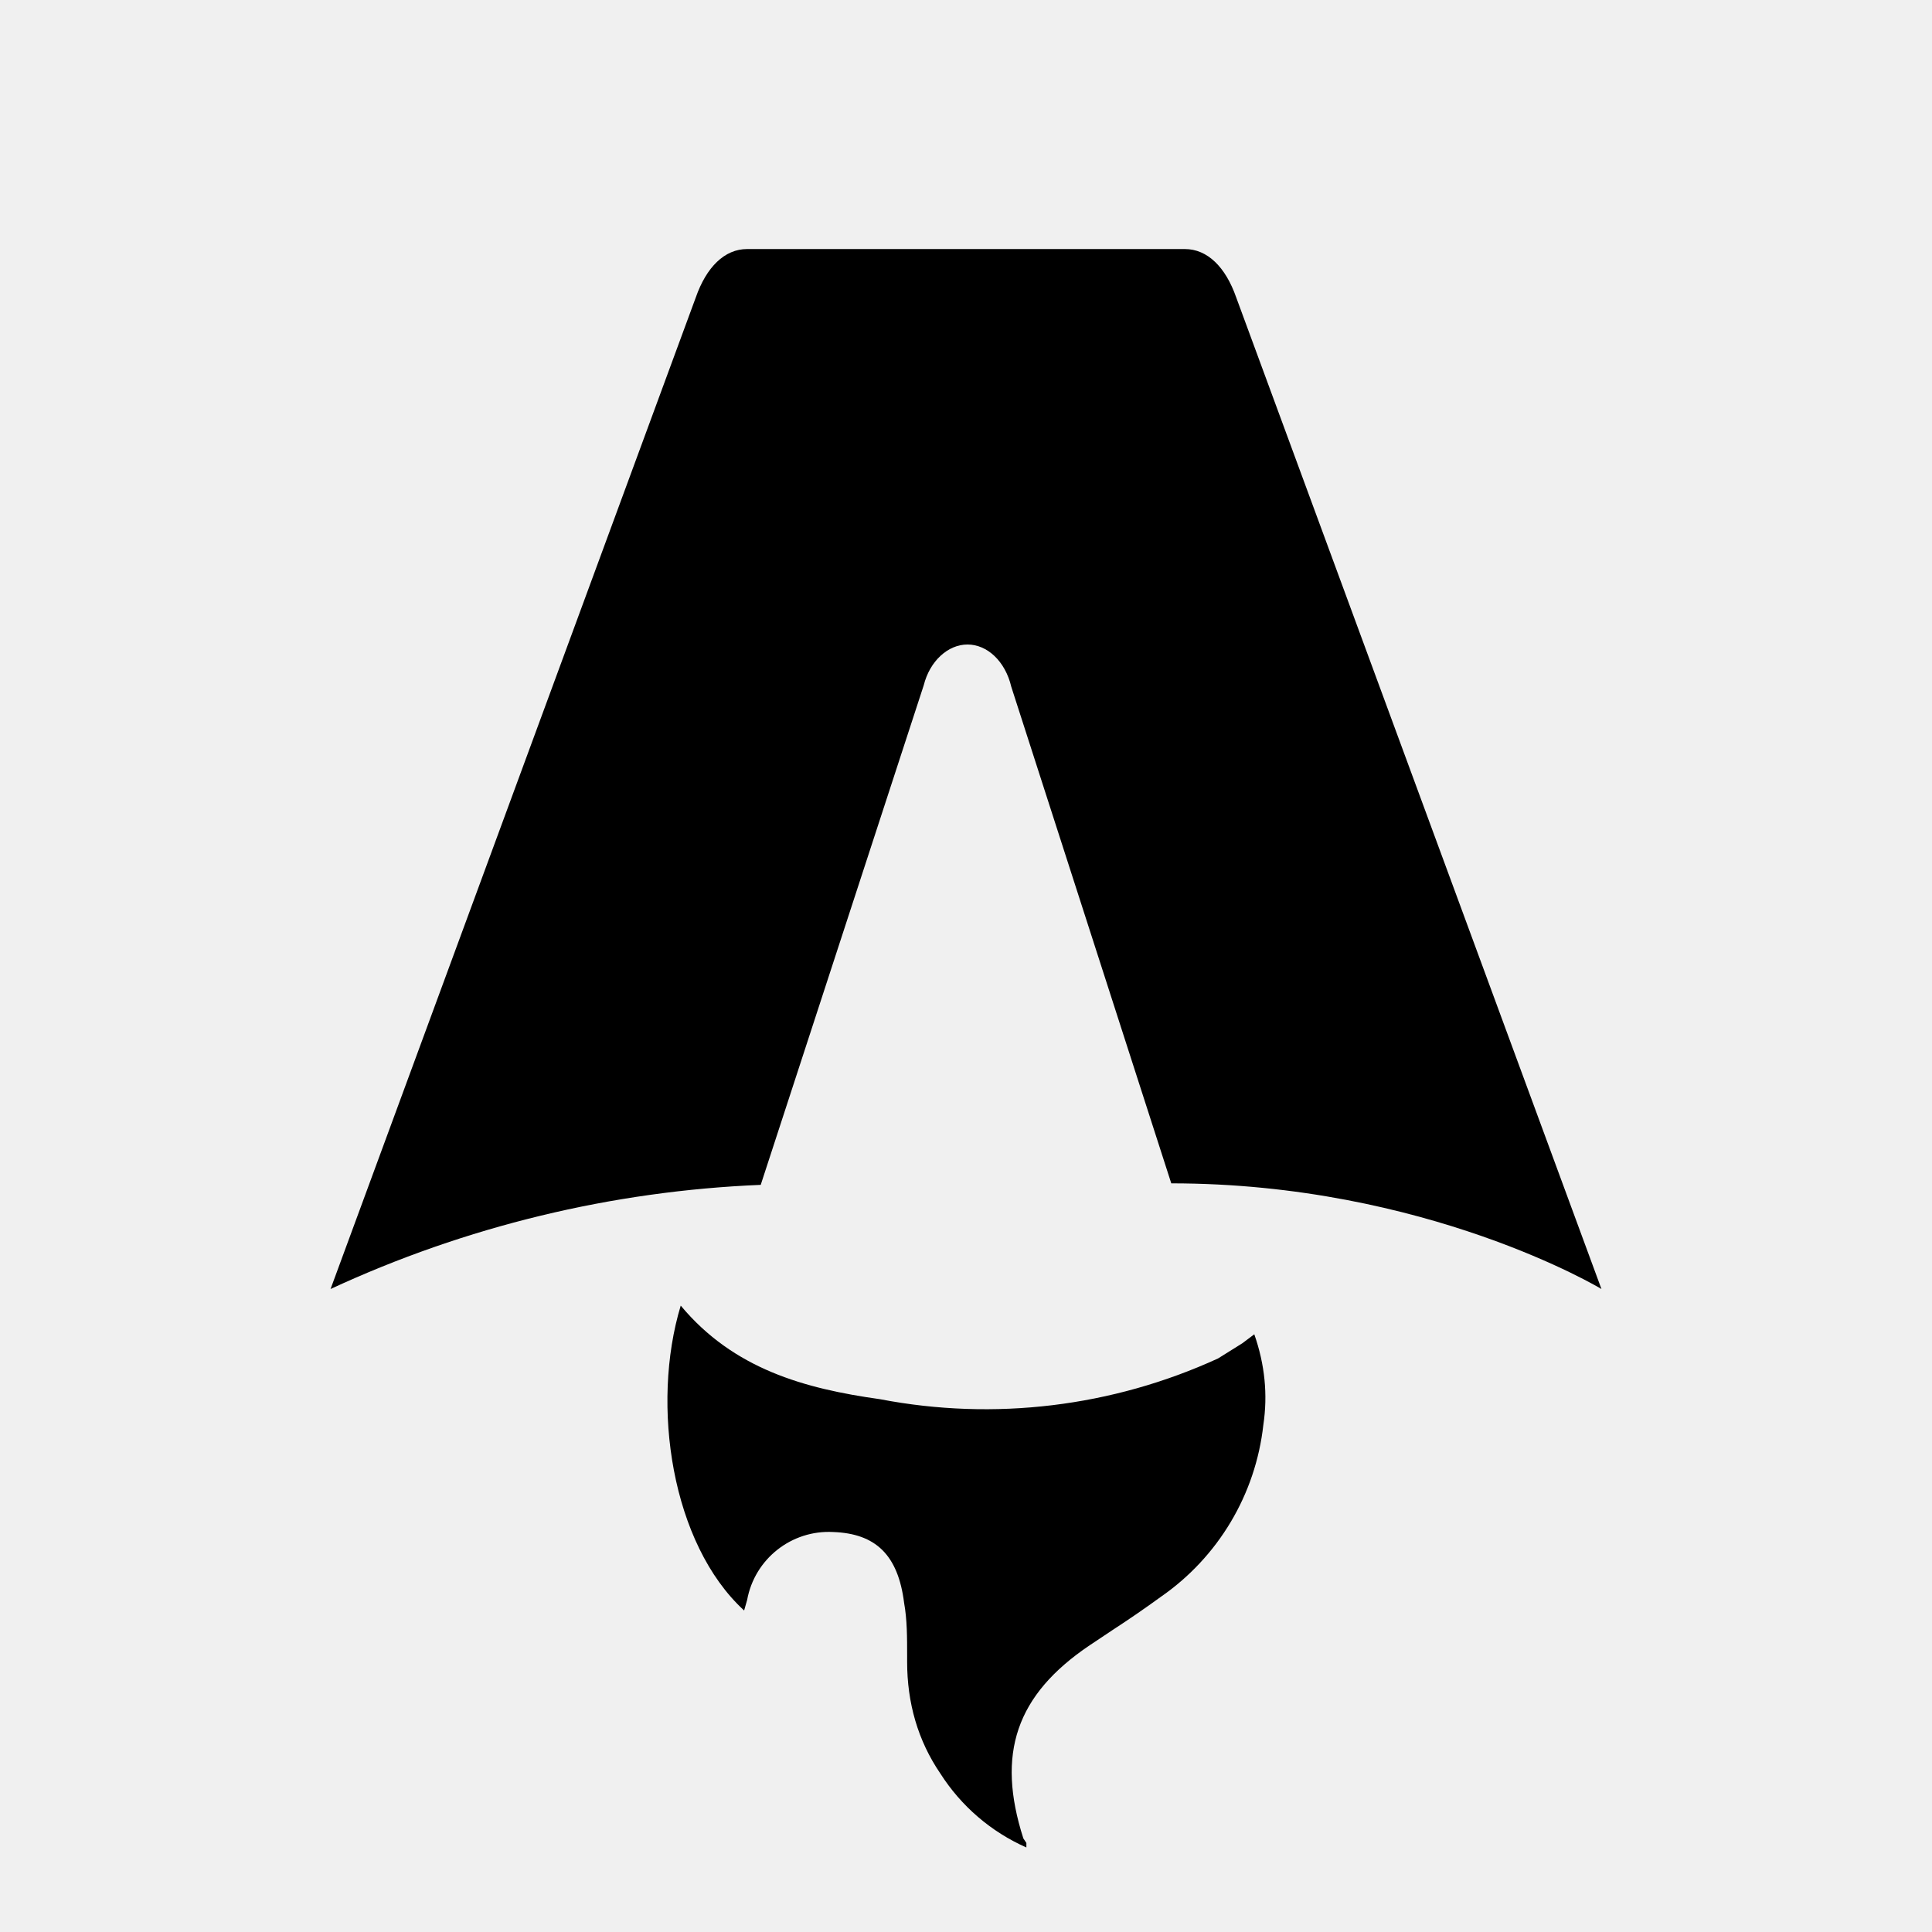
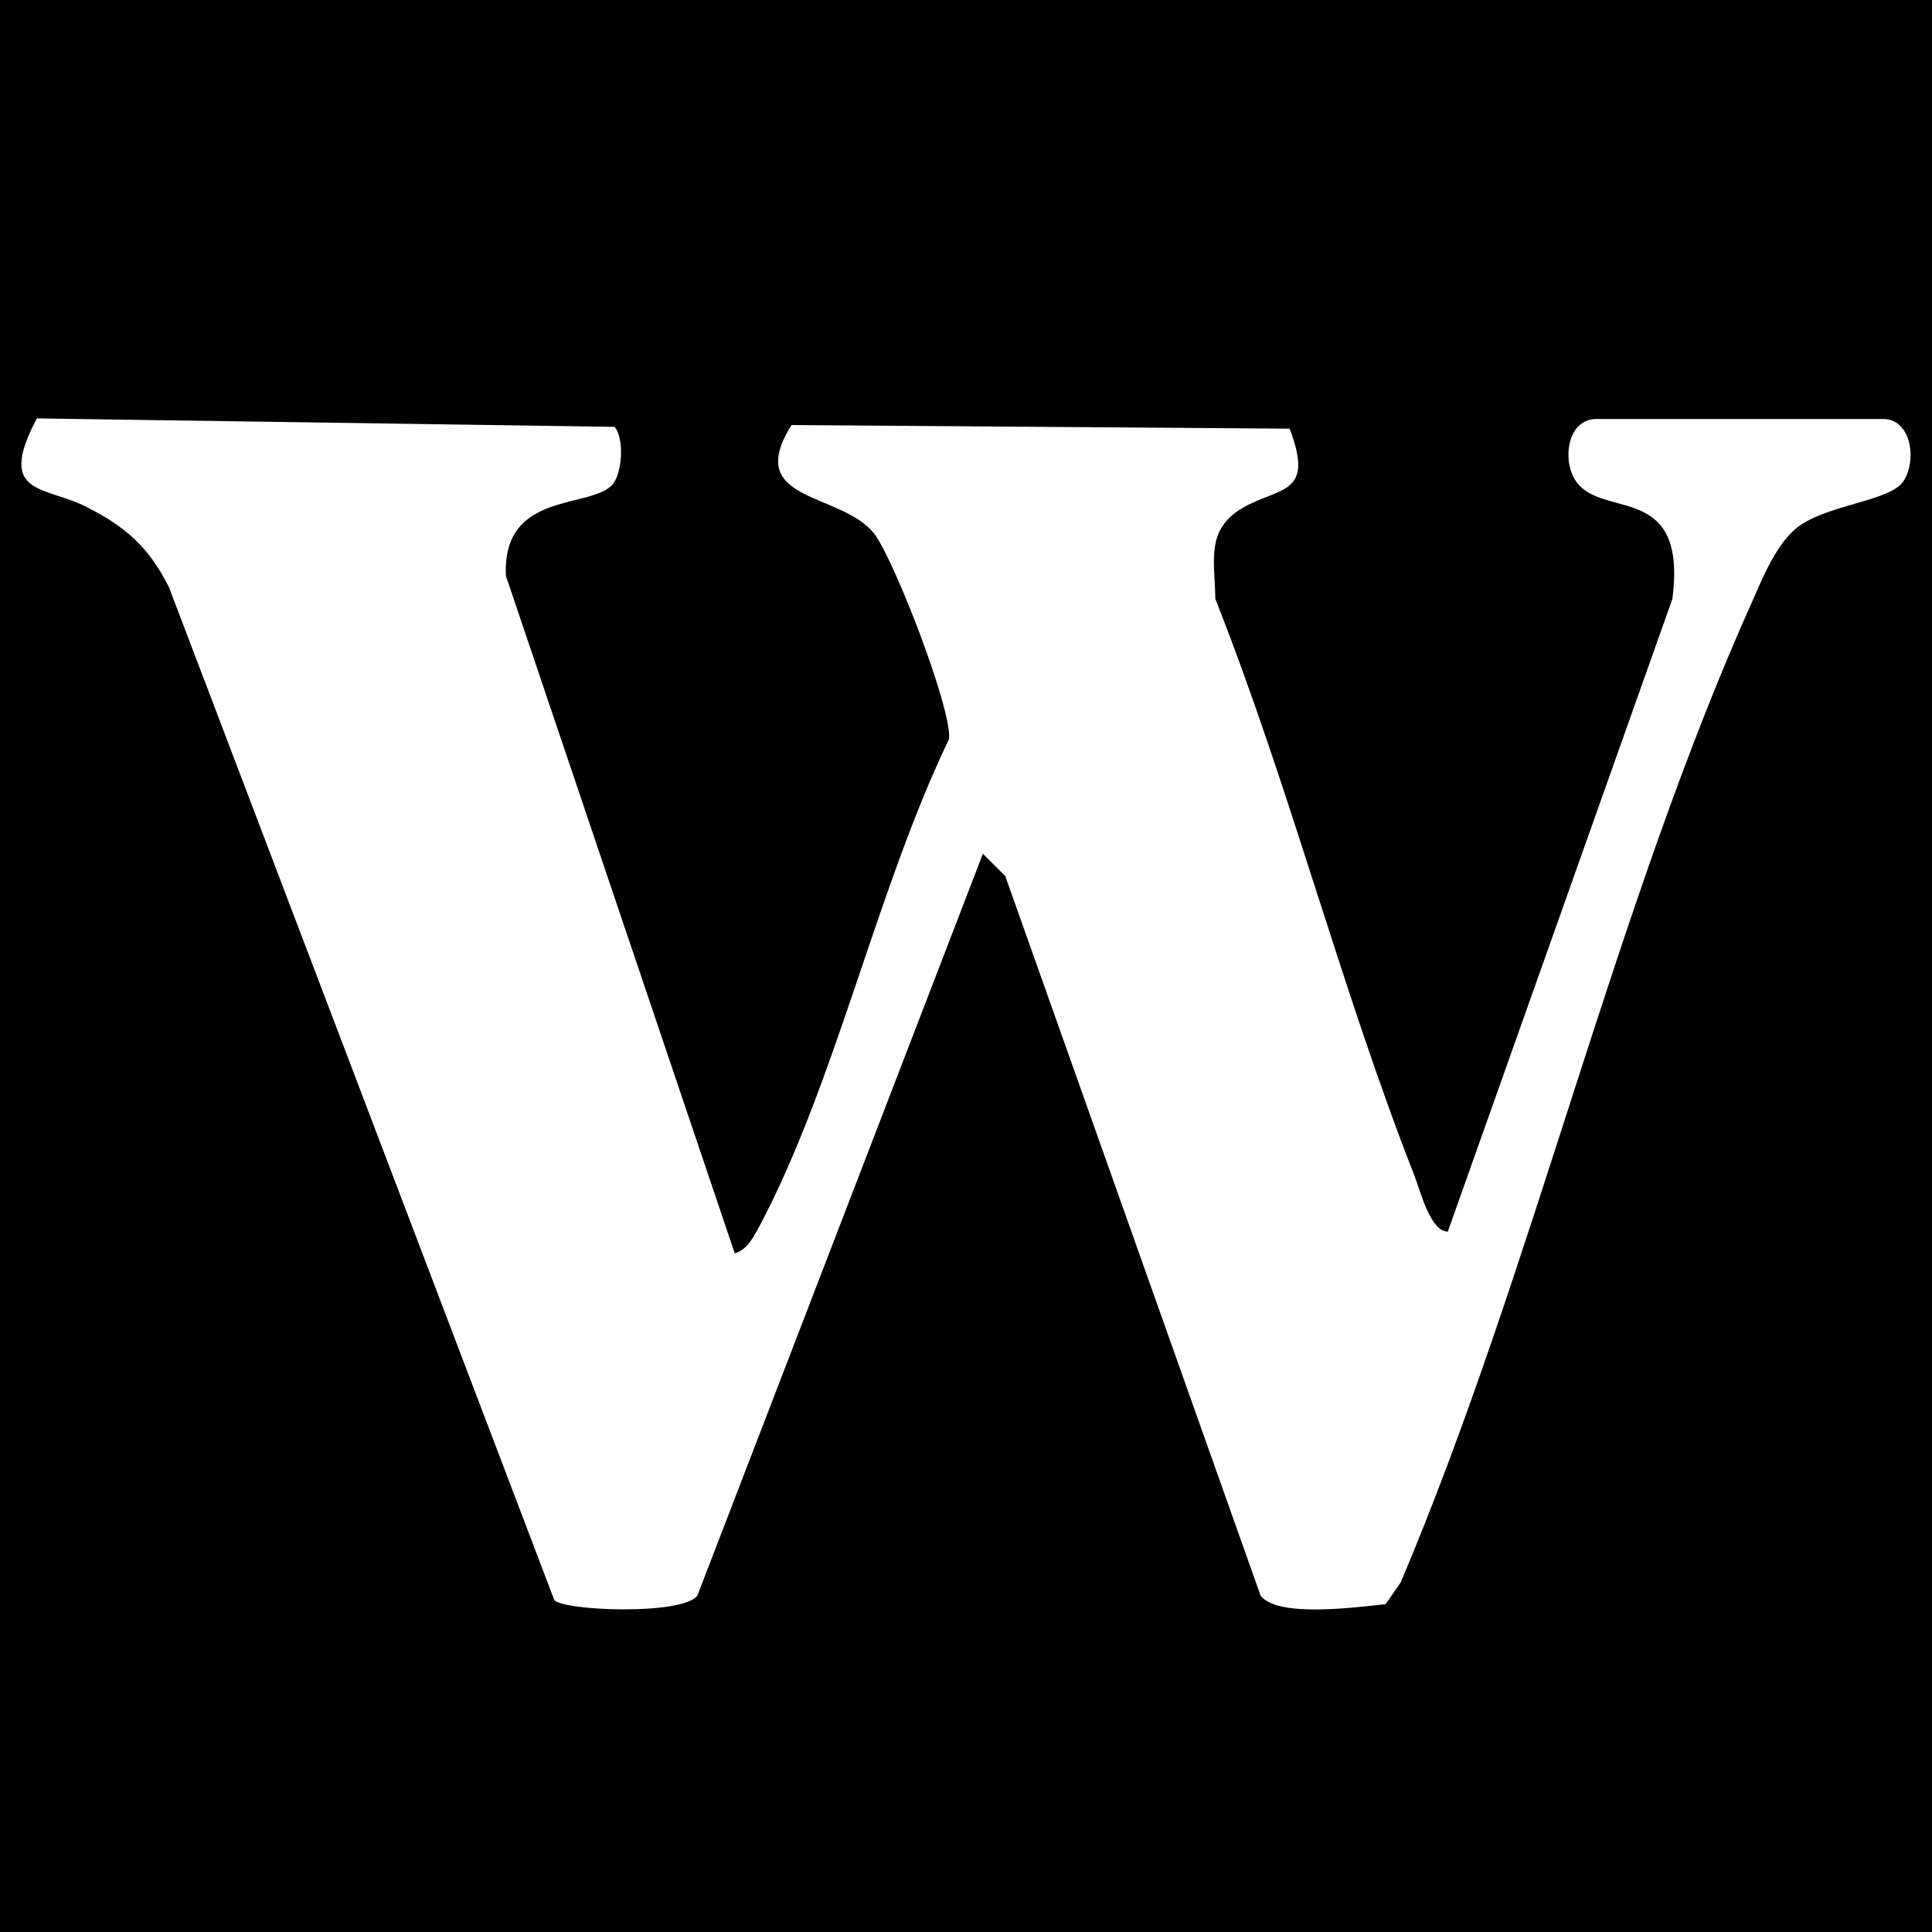
- <svg xmlns="http://www.w3.org/2000/svg" fill="none" viewBox="0 0 128 128">
-   <path d="M50.4 78.5a75.1 75.1 0 0 0-28.5 6.9l24.2-65.7c.7-2 1.9-3.2 3.4-3.2h29c1.5 0 2.7 1.2 3.4 3.2l24.2 65.7s-11.6-7-28.5-7L67 45.5c-.4-1.7-1.6-2.8-2.9-2.8-1.3 0-2.5 1.1-2.9 2.7L50.4 78.5Zm-1.1 28.2Zm-4.2-20.2c-2 6.6-.6 15.8 4.2 20.2a17.5 17.5 0 0 1 .2-.7 5.5 5.5 0 0 1 5.7-4.5c2.8.1 4.3 1.5 4.7 4.7.2 1.1.2 2.3.2 3.5v.4c0 2.7.7 5.2 2.2 7.4a13 13 0 0 0 5.7 4.9v-.3l-.2-.3c-1.8-5.6-.5-9.5 4.4-12.8l1.5-1a73 73 0 0 0 3.2-2.2 16 16 0 0 0 6.8-11.4c.3-2 .1-4-.6-6l-.8.6-1.6 1a37 37 0 0 1-22.4 2.7c-5-.7-9.7-2-13.2-6.2Z" />
-   <style>
-         path { fill: #000; }
-         @media (prefers-color-scheme: dark) {
-             path { fill: #FFF; }
-         }
+ <svg xmlns="http://www.w3.org/2000/svg" id="Layer_1" viewBox="0 0 32 32">
+   <defs>
+     <style>
+       .cls-1 {
+         fill: #fff;
+       }
    </style>
+   </defs>
+   <rect width="32" height="32" />
+   <path class="cls-1" d="M10.18,7.07c.16.19.13.75-.03.95-.36.42-1.84.1-1.77,1.52l3.79,11.22c.23-.07.32-.3.43-.49,1.25-2.38,1.93-5.56,3.12-8.03.05-.49-.91-2.97-1.24-3.4-.55-.7-2.18-.51-1.37-1.8l8.25.06c.43,1.12-.19.96-.79,1.32s-.45.86-.44,1.5c1.23,3.11,2.08,6.45,3.3,9.56.09.23.26.92.55.92l3.72-10.48c.25-1.94-1.15-1.32-1.59-1.94-.24-.33-.16-1.02.31-1.04h4.79c.46.02.54.71.31,1.04s-1.31.38-1.78.78c-.31.26-.53.77-.69,1.14-2.3,5.1-3.65,11.11-5.85,16.31l-.25.36c-.49.05-1.78.23-2.07-.14l-4.23-11.92-.37-.37-4.73,12.29c-.26.33-2.23.25-2.37.07L2.8,9.73c-.33-.66-.71-1-1.36-1.33-.7-.36-1.51-.18-.83-1.47l9.57.14Z" />
</svg>
